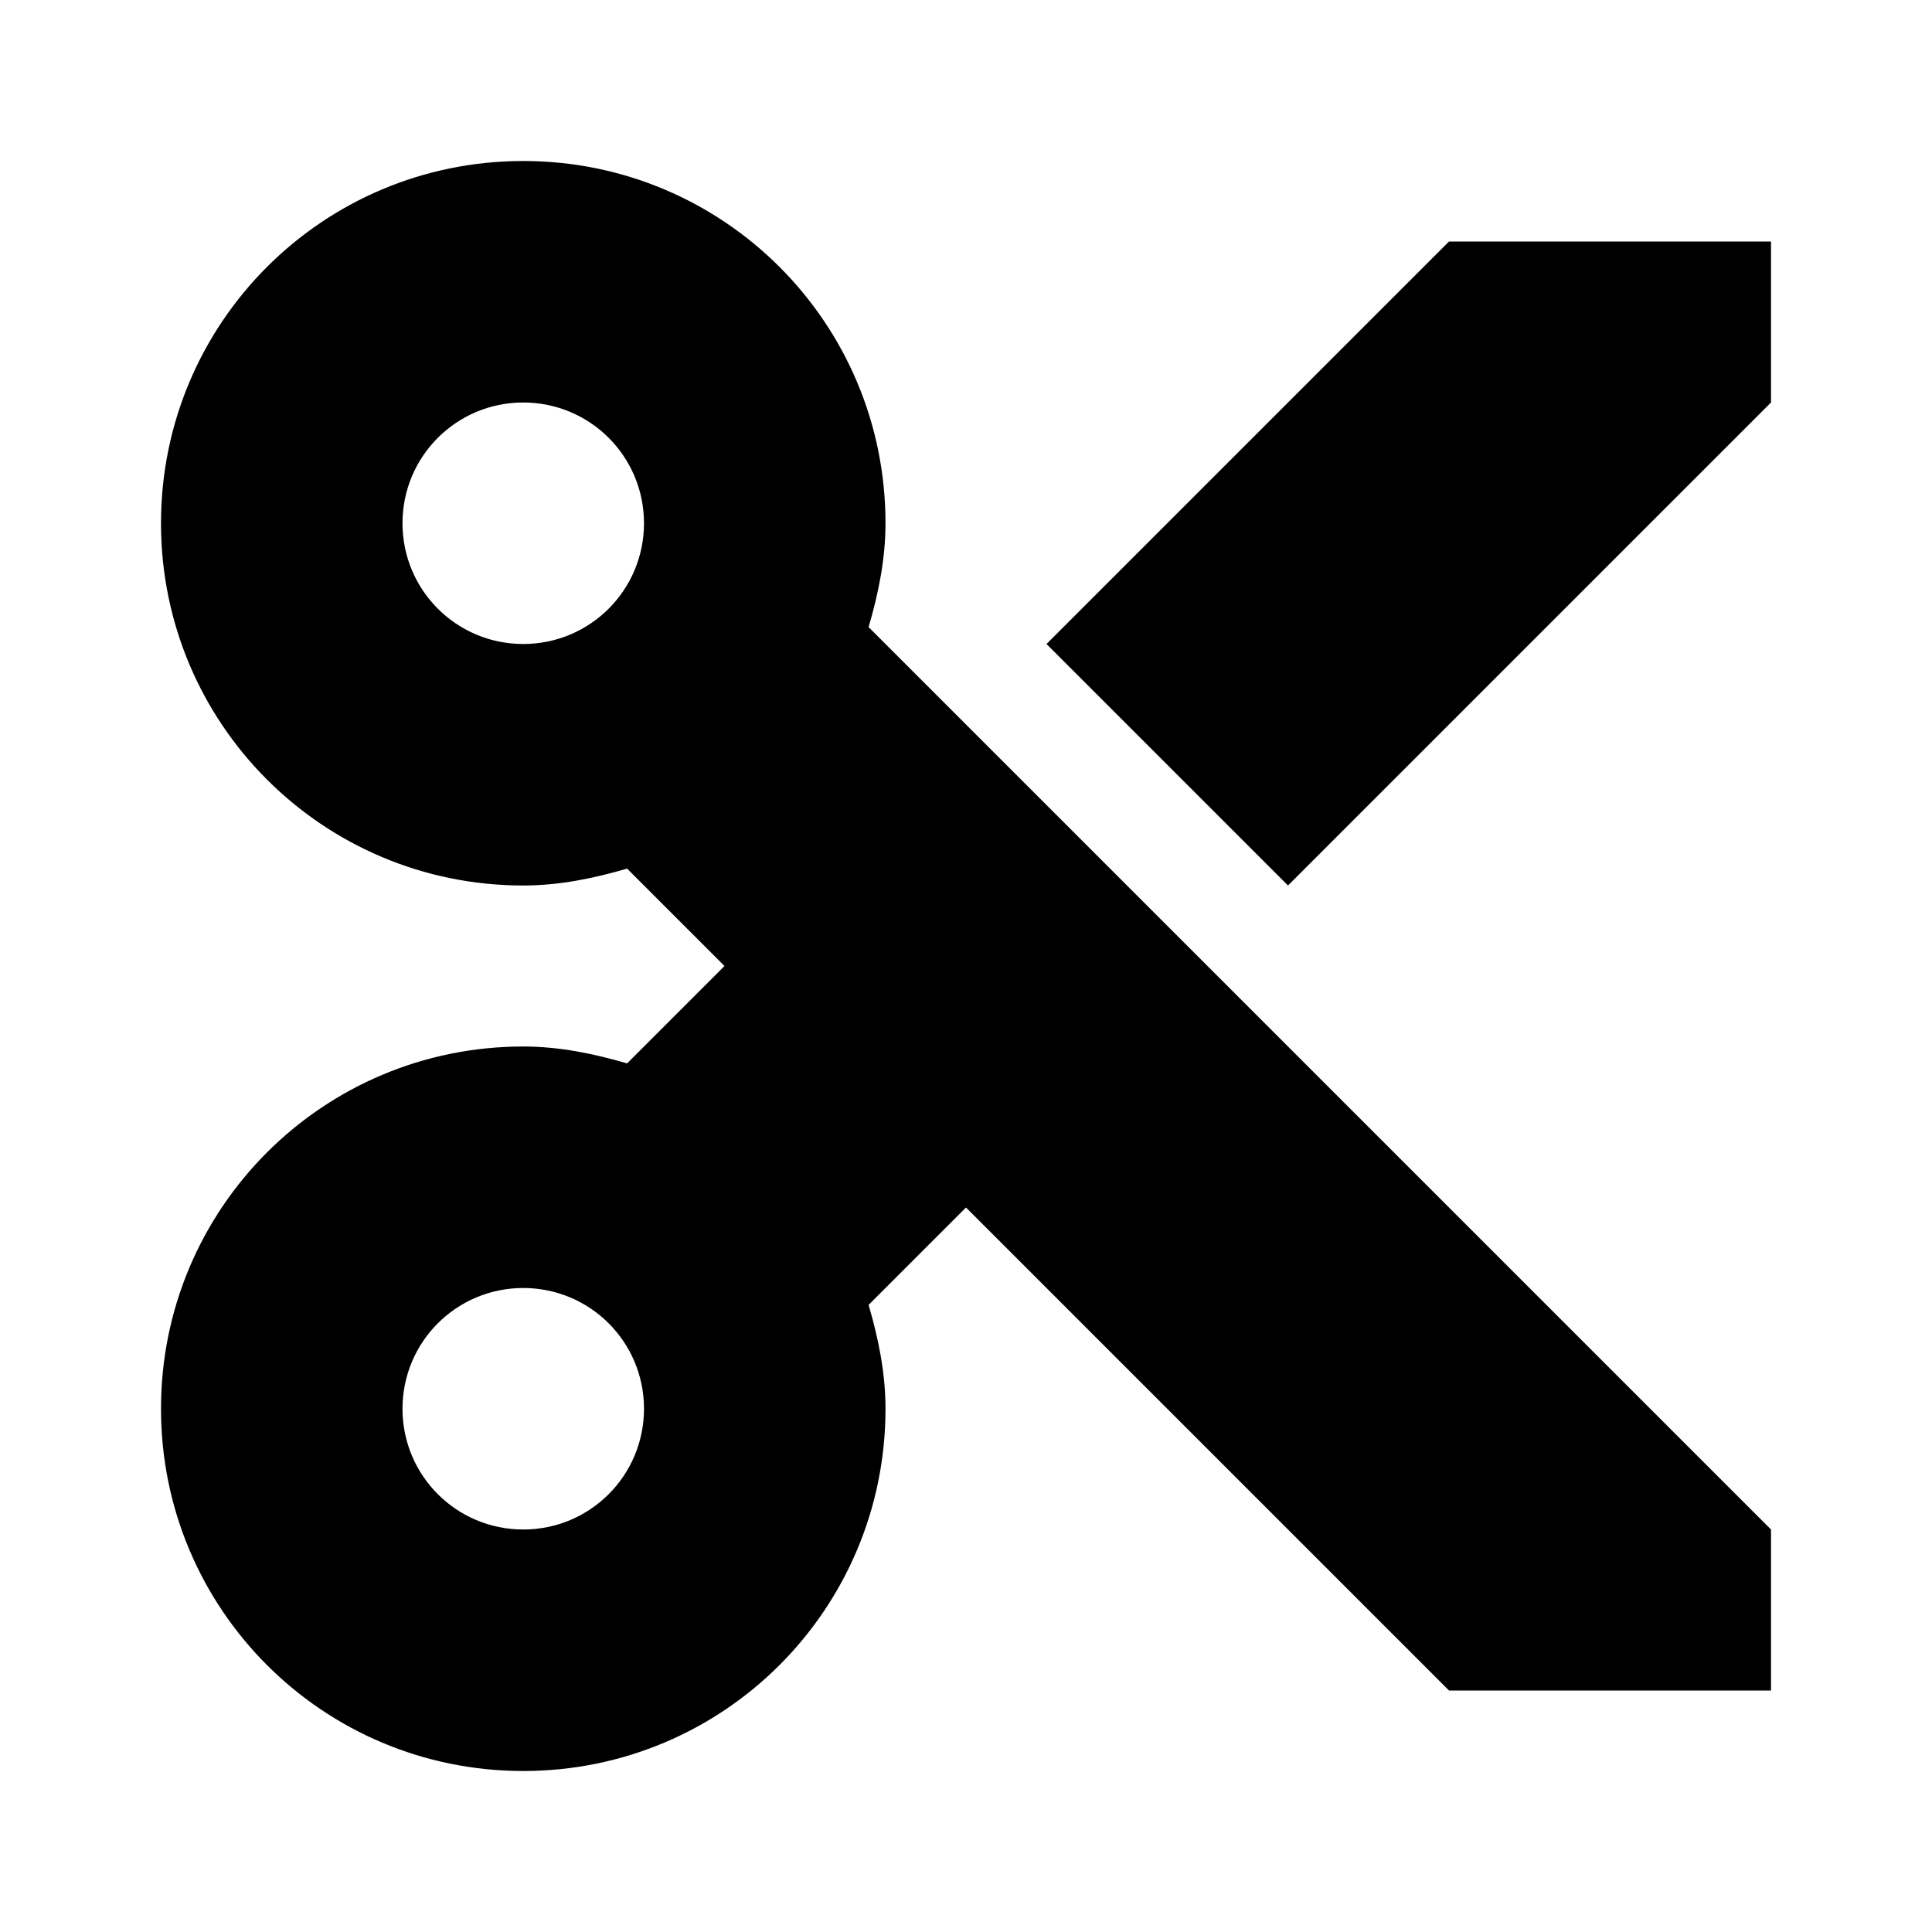
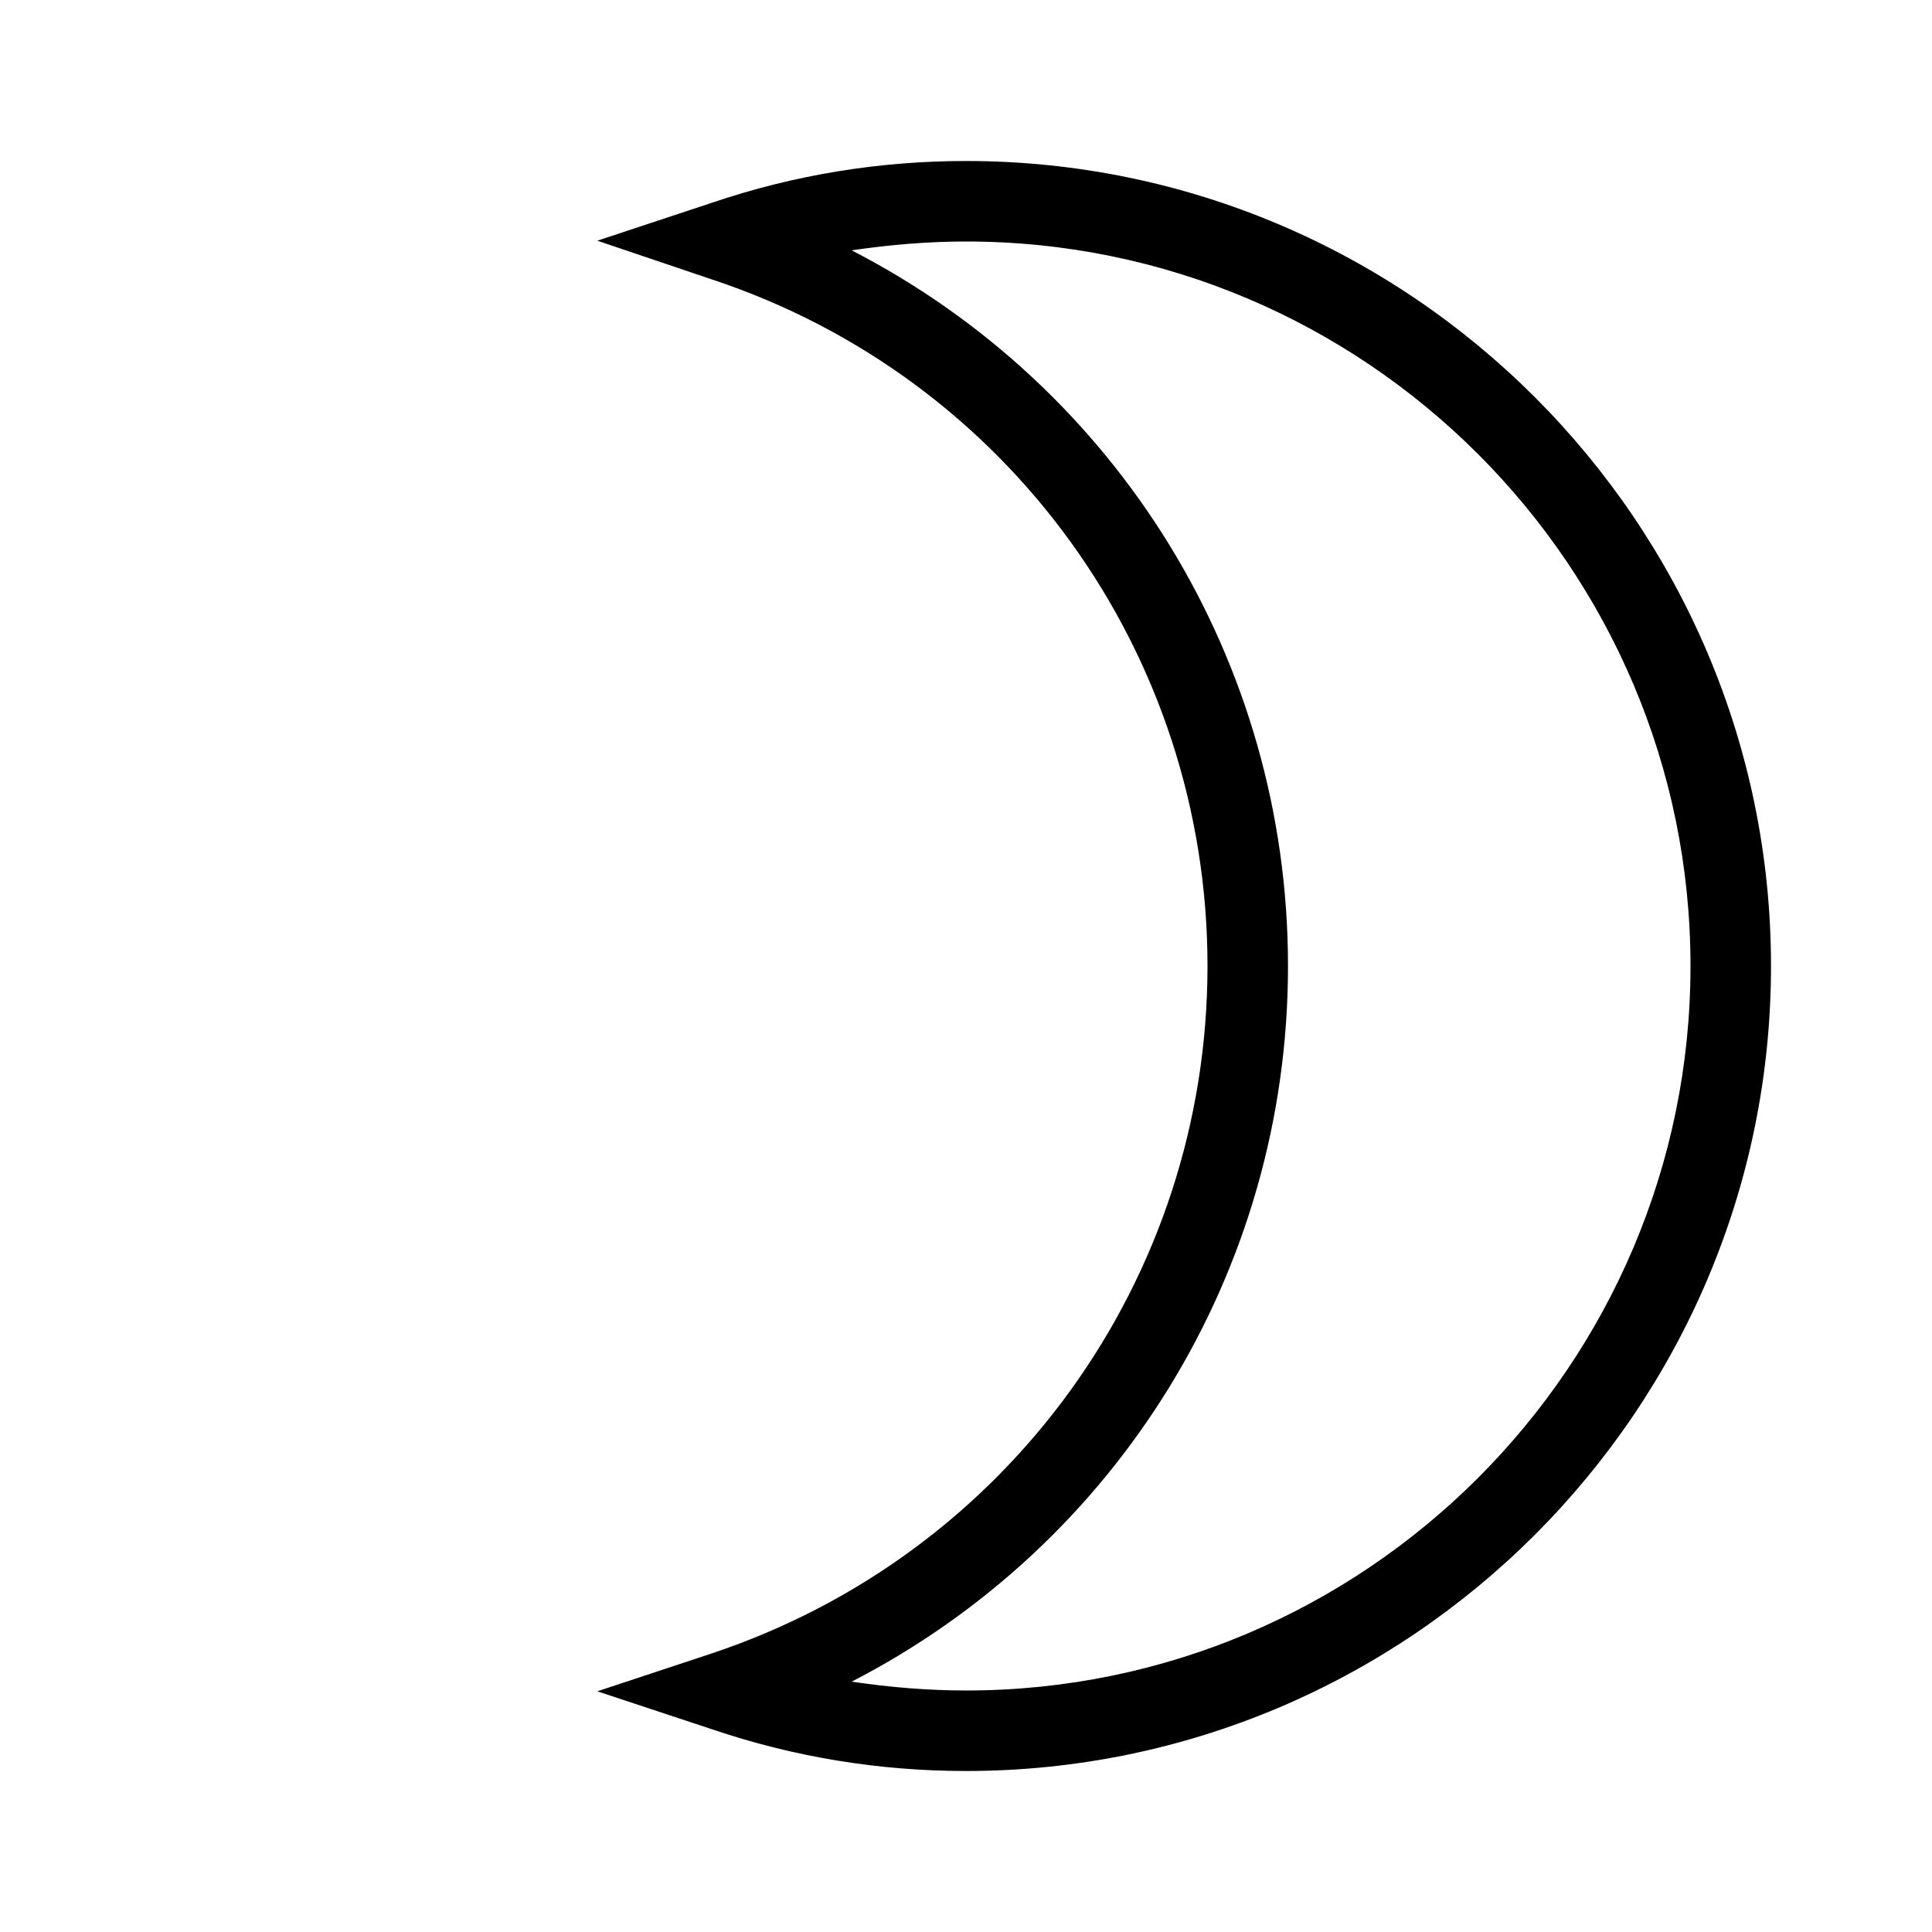
- <svg xmlns="http://www.w3.org/2000/svg" height="100%" version="1.1" viewBox="0 0 24 24" width="100%">
-   <path d="M22,3h-4l-5,5l3,3l6-6V3L22,3z M10.79,7.79C10.91,7.38,11,6.95,11,6.5C11,4.01,8.99,2,6.5,2S2,4.01,2,6.5S4.01,11,6.5,11 c0.45,0,.88-0.09,1.29-0.21L9,12l-1.21,1.21C7.38,13.09,6.95,13,6.5,13C4.01,13,2,15.01,2,17.5S4.01,22,6.5,22s4.5-2.01,4.5-4.5 c0-0.45-0.09-0.88-0.21-1.29L12,15l6,6h4v-2L10.79,7.79z M6.5,8C5.67,8,5,7.33,5,6.5S5.67,5,6.5,5S8,5.67,8,6.5S7.33,8,6.5,8z M6.5,19C5.67,19,5,18.33,5,17.5S5.67,16,6.5,16S8,16.67,8,17.5S7.33,19,6.5,19z" />
+ <svg xmlns="http://www.w3.org/2000/svg" viewBox="0 0 24 24" preserveAspectRatio="xMidYMid meet" focusable="false" class="style-scope yt-icon" style="pointer-events: none; display: block; width: 100%; height: 100%;">
+   <g class="style-scope yt-icon">
+     <path d="M12 22C10.93 22 9.87 21.83 8.84 21.48L7.42 21.01L8.84 20.54C12.53 19.31 15 15.88 15 12C15 8.12 12.53 4.69 8.84 3.47L7.42 2.99L8.84 2.52C9.87 2.17 10.93 2 12 2C17.51 2 22 6.49 22 12C22 17.51 17.51 22 12 22ZM10.58 20.89C11.05 20.96 11.53 21 12 21C16.96 21 21 16.96 21 12C21 7.04 16.96 3 12 3C11.53 3 11.05 3.04 10.58 3.11C13.88 4.81 16 8.21 16 12C16 15.79 13.88 19.19 10.58 20.89Z" class="style-scope yt-icon" />
+   </g>
</svg>
